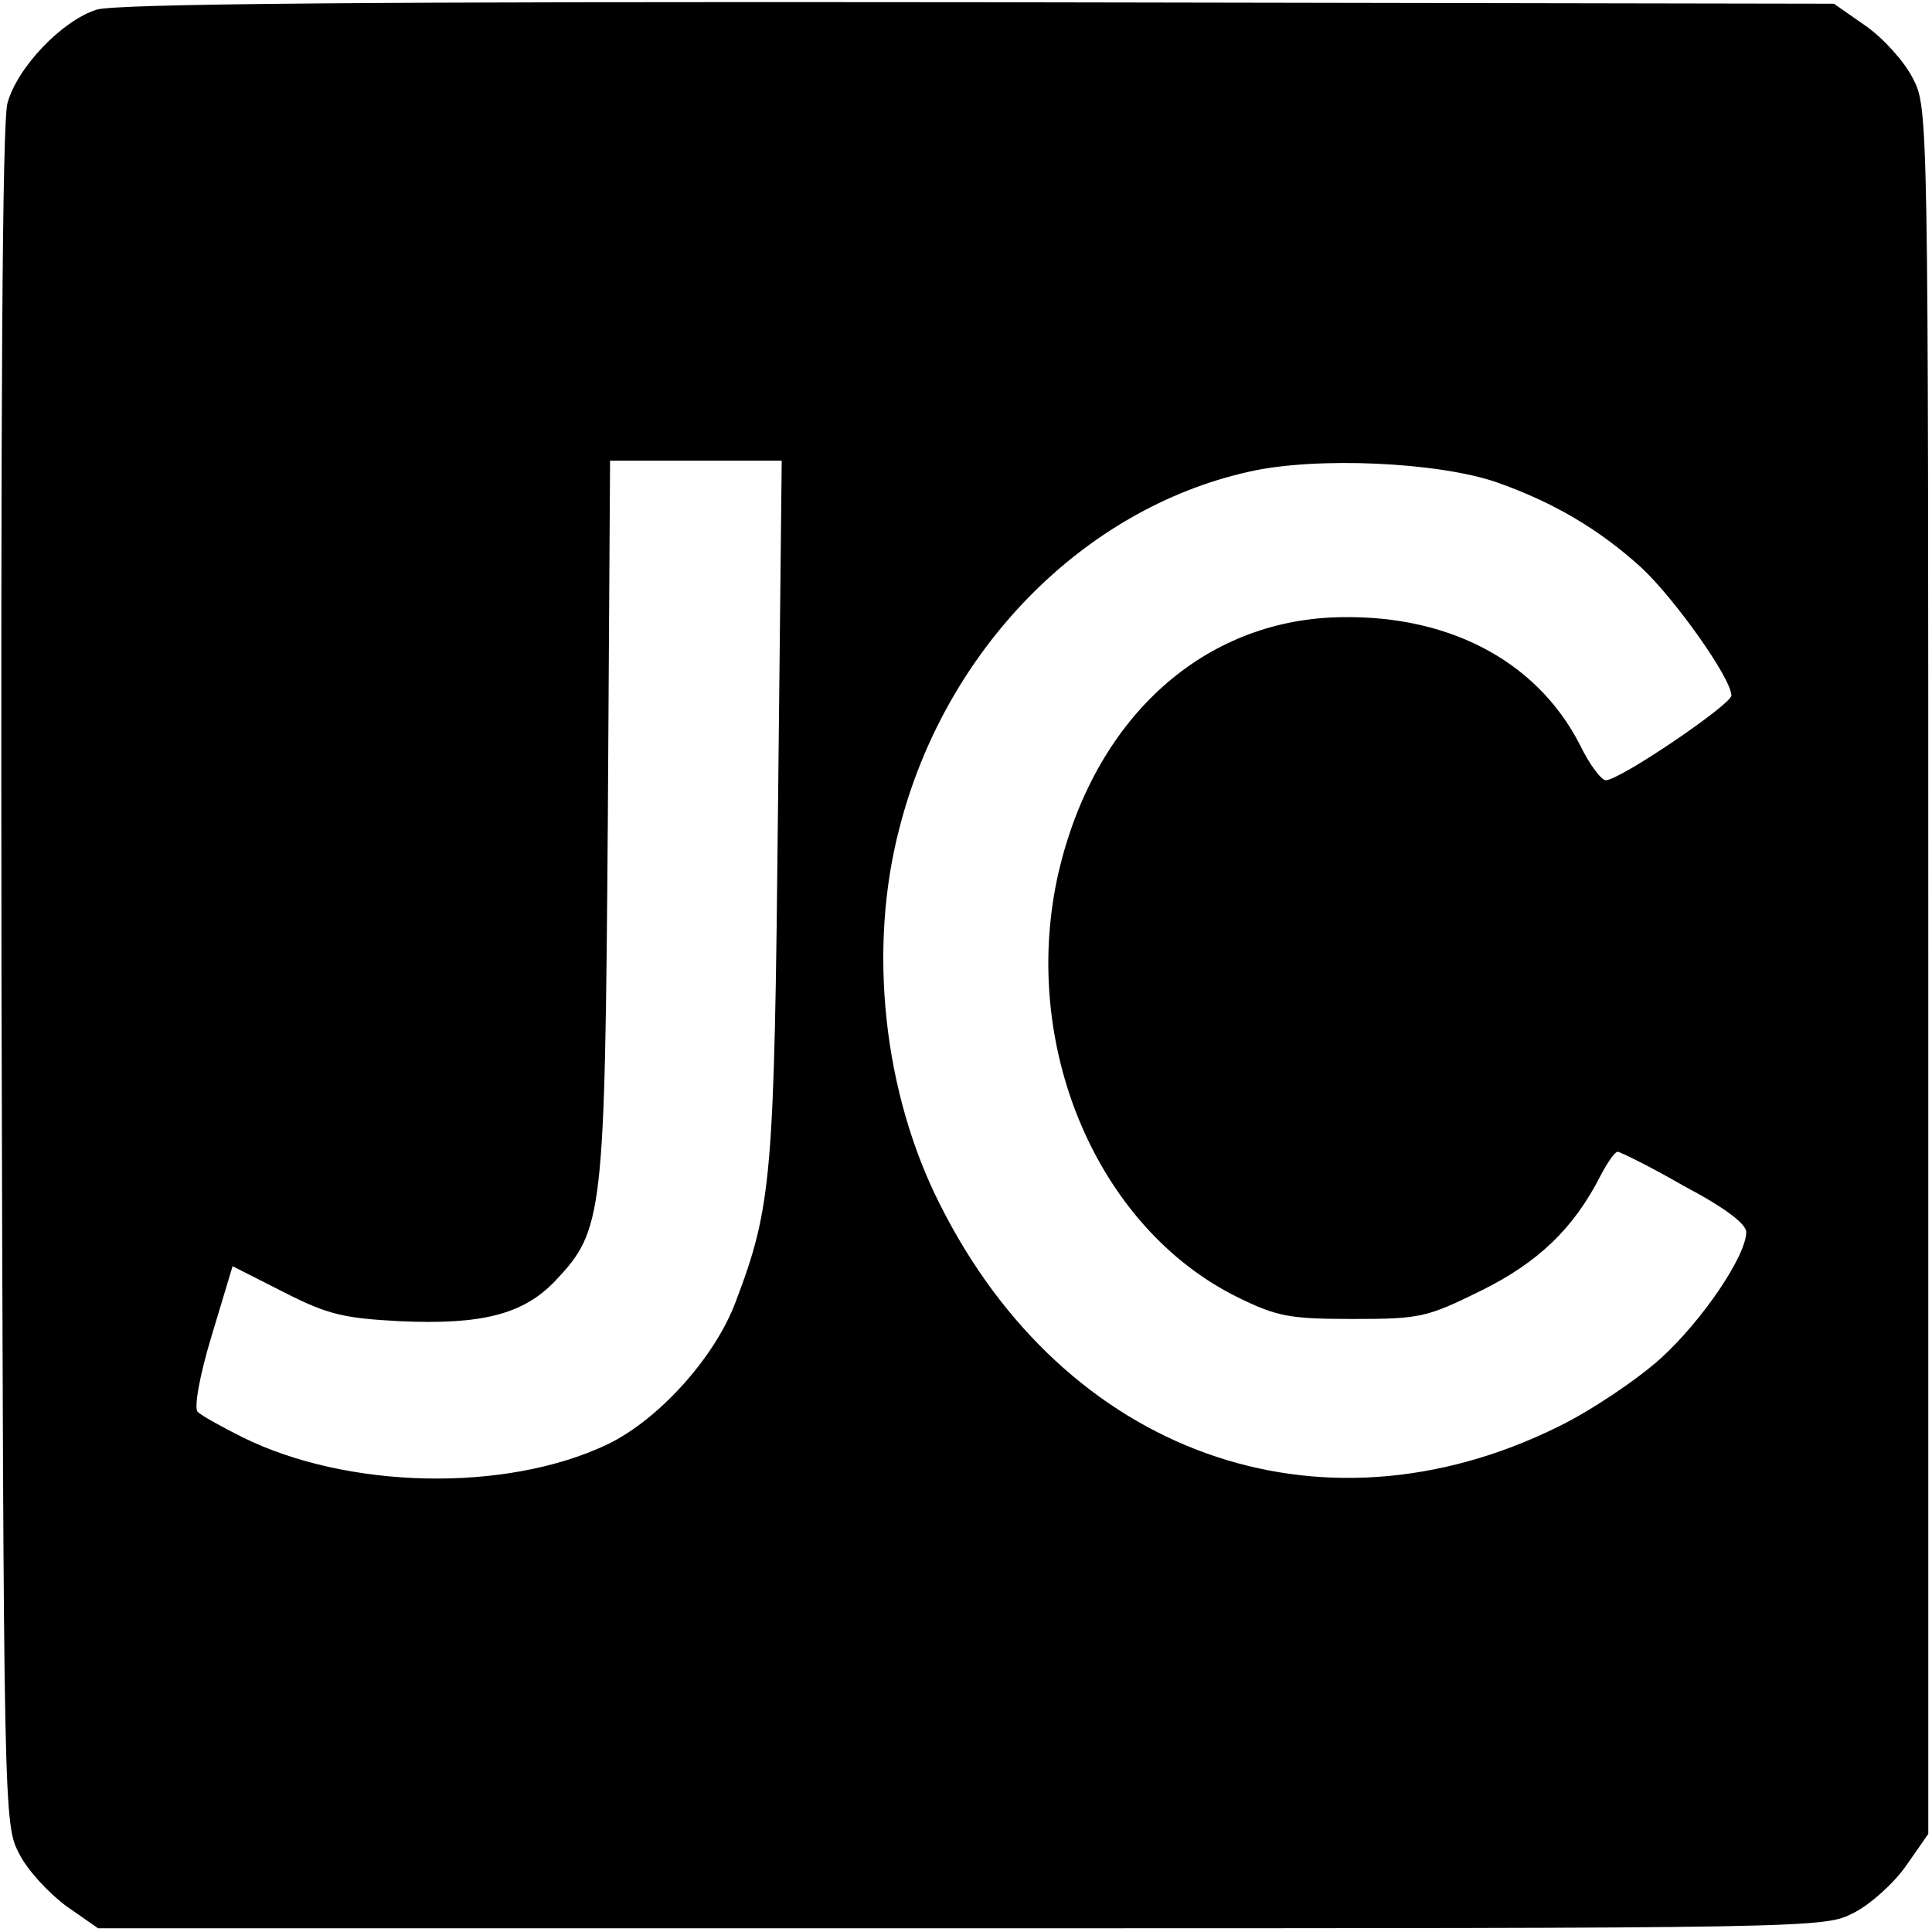
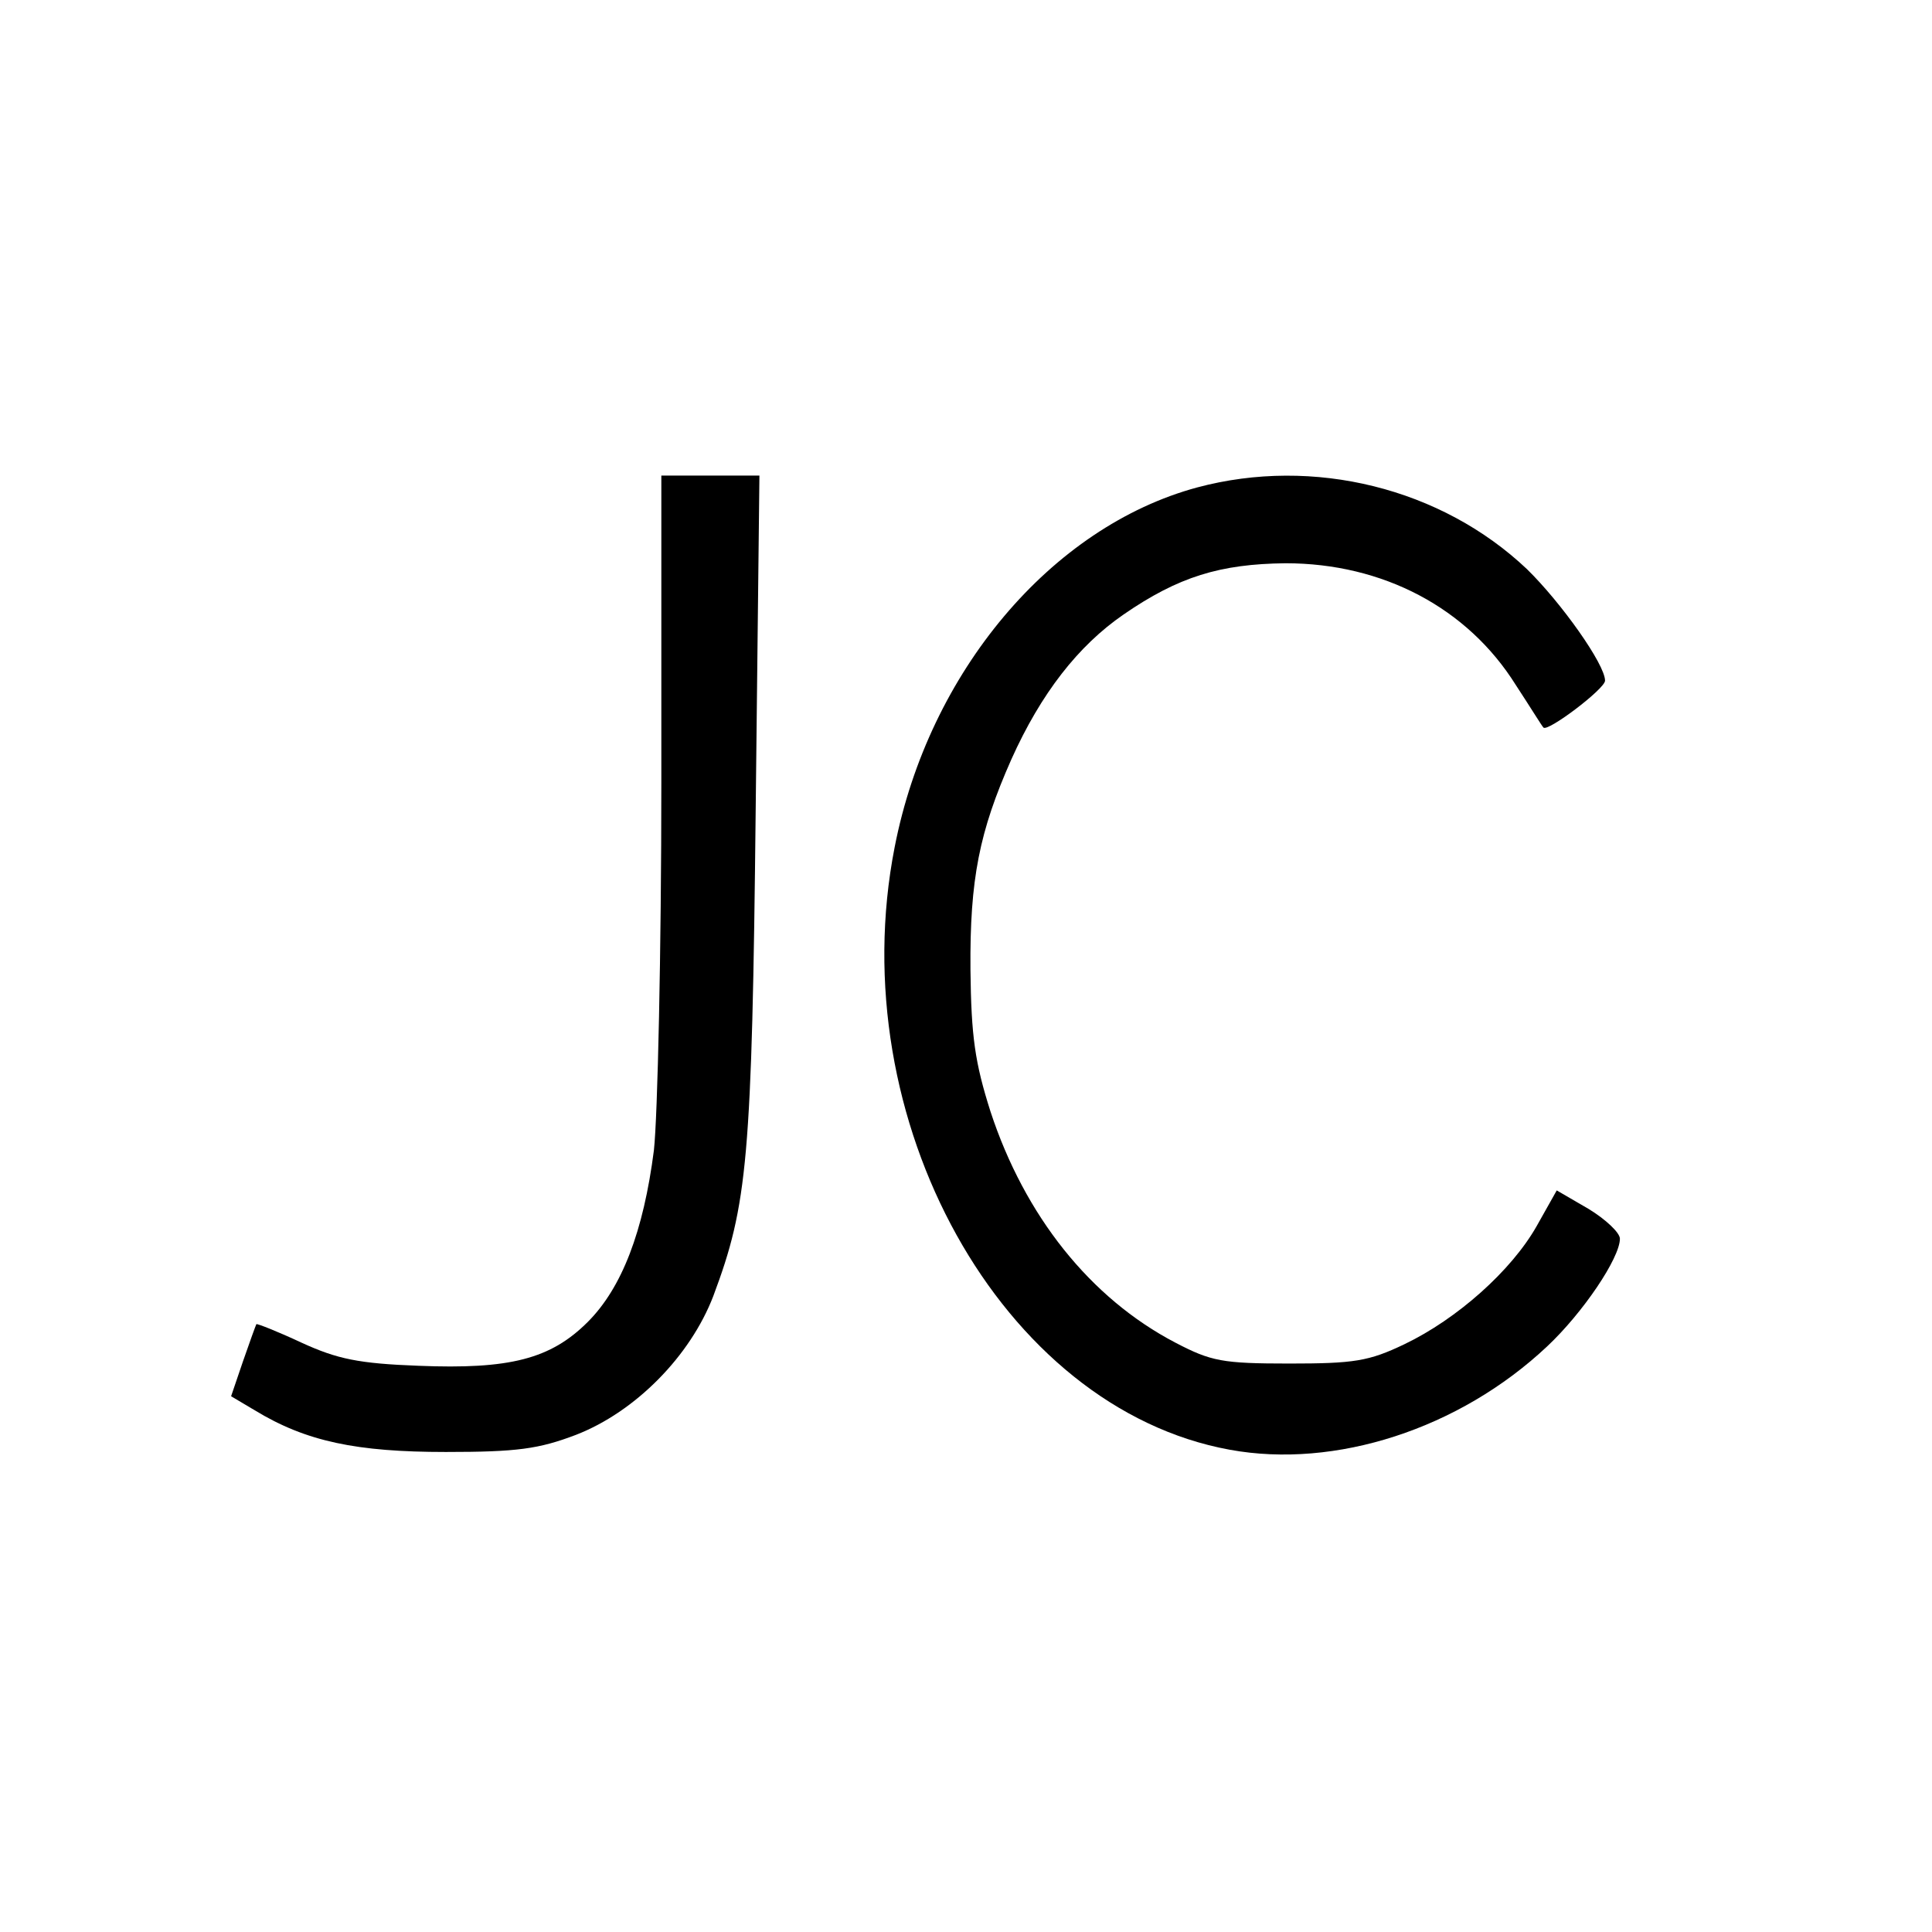
<svg xmlns="http://www.w3.org/2000/svg" version="1.0" width="260pt" height="260pt" viewBox="0 0 260 260" preserveAspectRatio="xMidYMid meet">
  <g transform="translate(0,260) scale(0.1,-0.1)" fill="#000000" stroke="none">
-     <path d="M130 2587 c-47 -15 -107 -78 -120 -126 -7 -27 -9 -395 -8 -1178 3 -1132 3 -1138 24 -1178 11 -22 40 -53 63 -70 l43 -30 1161 0 c1159 0 1162 0 1202 21 22 11 54 40 70 63 l30 43 0 1161 c0 1159 0 1162 -21 1202 -11 22 -40 54 -63 70 l-43 30 -1151 2 c-820 1 -1162 -2 -1187 -10z m917 -1074 c-5 -496 -8 -536 -57 -665 -28 -75 -104 -159 -173 -192 -137 -65 -350 -60 -491 10 -28 14 -55 29 -60 34 -5 5 2 47 19 103 l28 93 69 -35 c59 -30 80 -35 156 -39 110 -5 166 9 209 54 65 69 67 85 71 622 l3 482 115 0 116 0 -5 -467z m967 438 c77 -27 139 -64 195 -115 45 -42 121 -149 121 -172 0 -12 -150 -114 -169 -114 -6 0 -22 21 -35 48 -59 115 -182 178 -335 171 -178 -9 -318 -139 -366 -341 -54 -232 50 -480 241 -574 53 -26 70 -29 155 -29 90 0 99 2 172 38 77 38 125 84 161 155 9 17 19 32 23 32 3 0 44 -20 89 -46 55 -29 84 -51 84 -62 0 -32 -59 -119 -115 -170 -31 -28 -93 -70 -138 -92 -322 -159 -664 -36 -832 299 -76 150 -97 343 -55 505 61 241 247 431 470 481 91 21 256 13 334 -14z" />
+     <path d="M890 1547 c0 -227 -5 -450 -10 -495 -14 -109 -43 -185 -89 -231 -50 -50 -105 -64 -228 -59 -80 3 -109 9 -157 31 -32 15 -60 26 -61 25 -1 -2 -9 -24 -18 -50 l-16 -47 32 -19 c69 -42 137 -56 257 -56 96 0 125 4 175 23 80 31 154 106 185 187 46 123 52 183 57 657 l5 447 -66 0 -66 0 0 -413z" />
+     <path d="M1611 1944 c-196 -53 -361 -248 -407 -484 -72 -367 144 -755 451 -811 142 -26 309 28 427 139 48 45 98 119 98 145 0 8 -19 26 -42 40 l-43 25 -27 -48 c-34 -60 -107 -125 -178 -159 -48 -23 -68 -26 -155 -26 -90 0 -105 3 -153 28 -115 60 -203 171 -249 311 -21 66 -26 101 -27 191 -1 122 12 186 55 283 40 89 90 153 151 195 74 51 130 68 218 69 131 0 245 -60 310 -164 19 -29 35 -55 37 -57 5 -7 83 52 83 63 0 22 -59 105 -105 150 -115 109 -287 152 -444 110z" />
  </g>
</svg>
